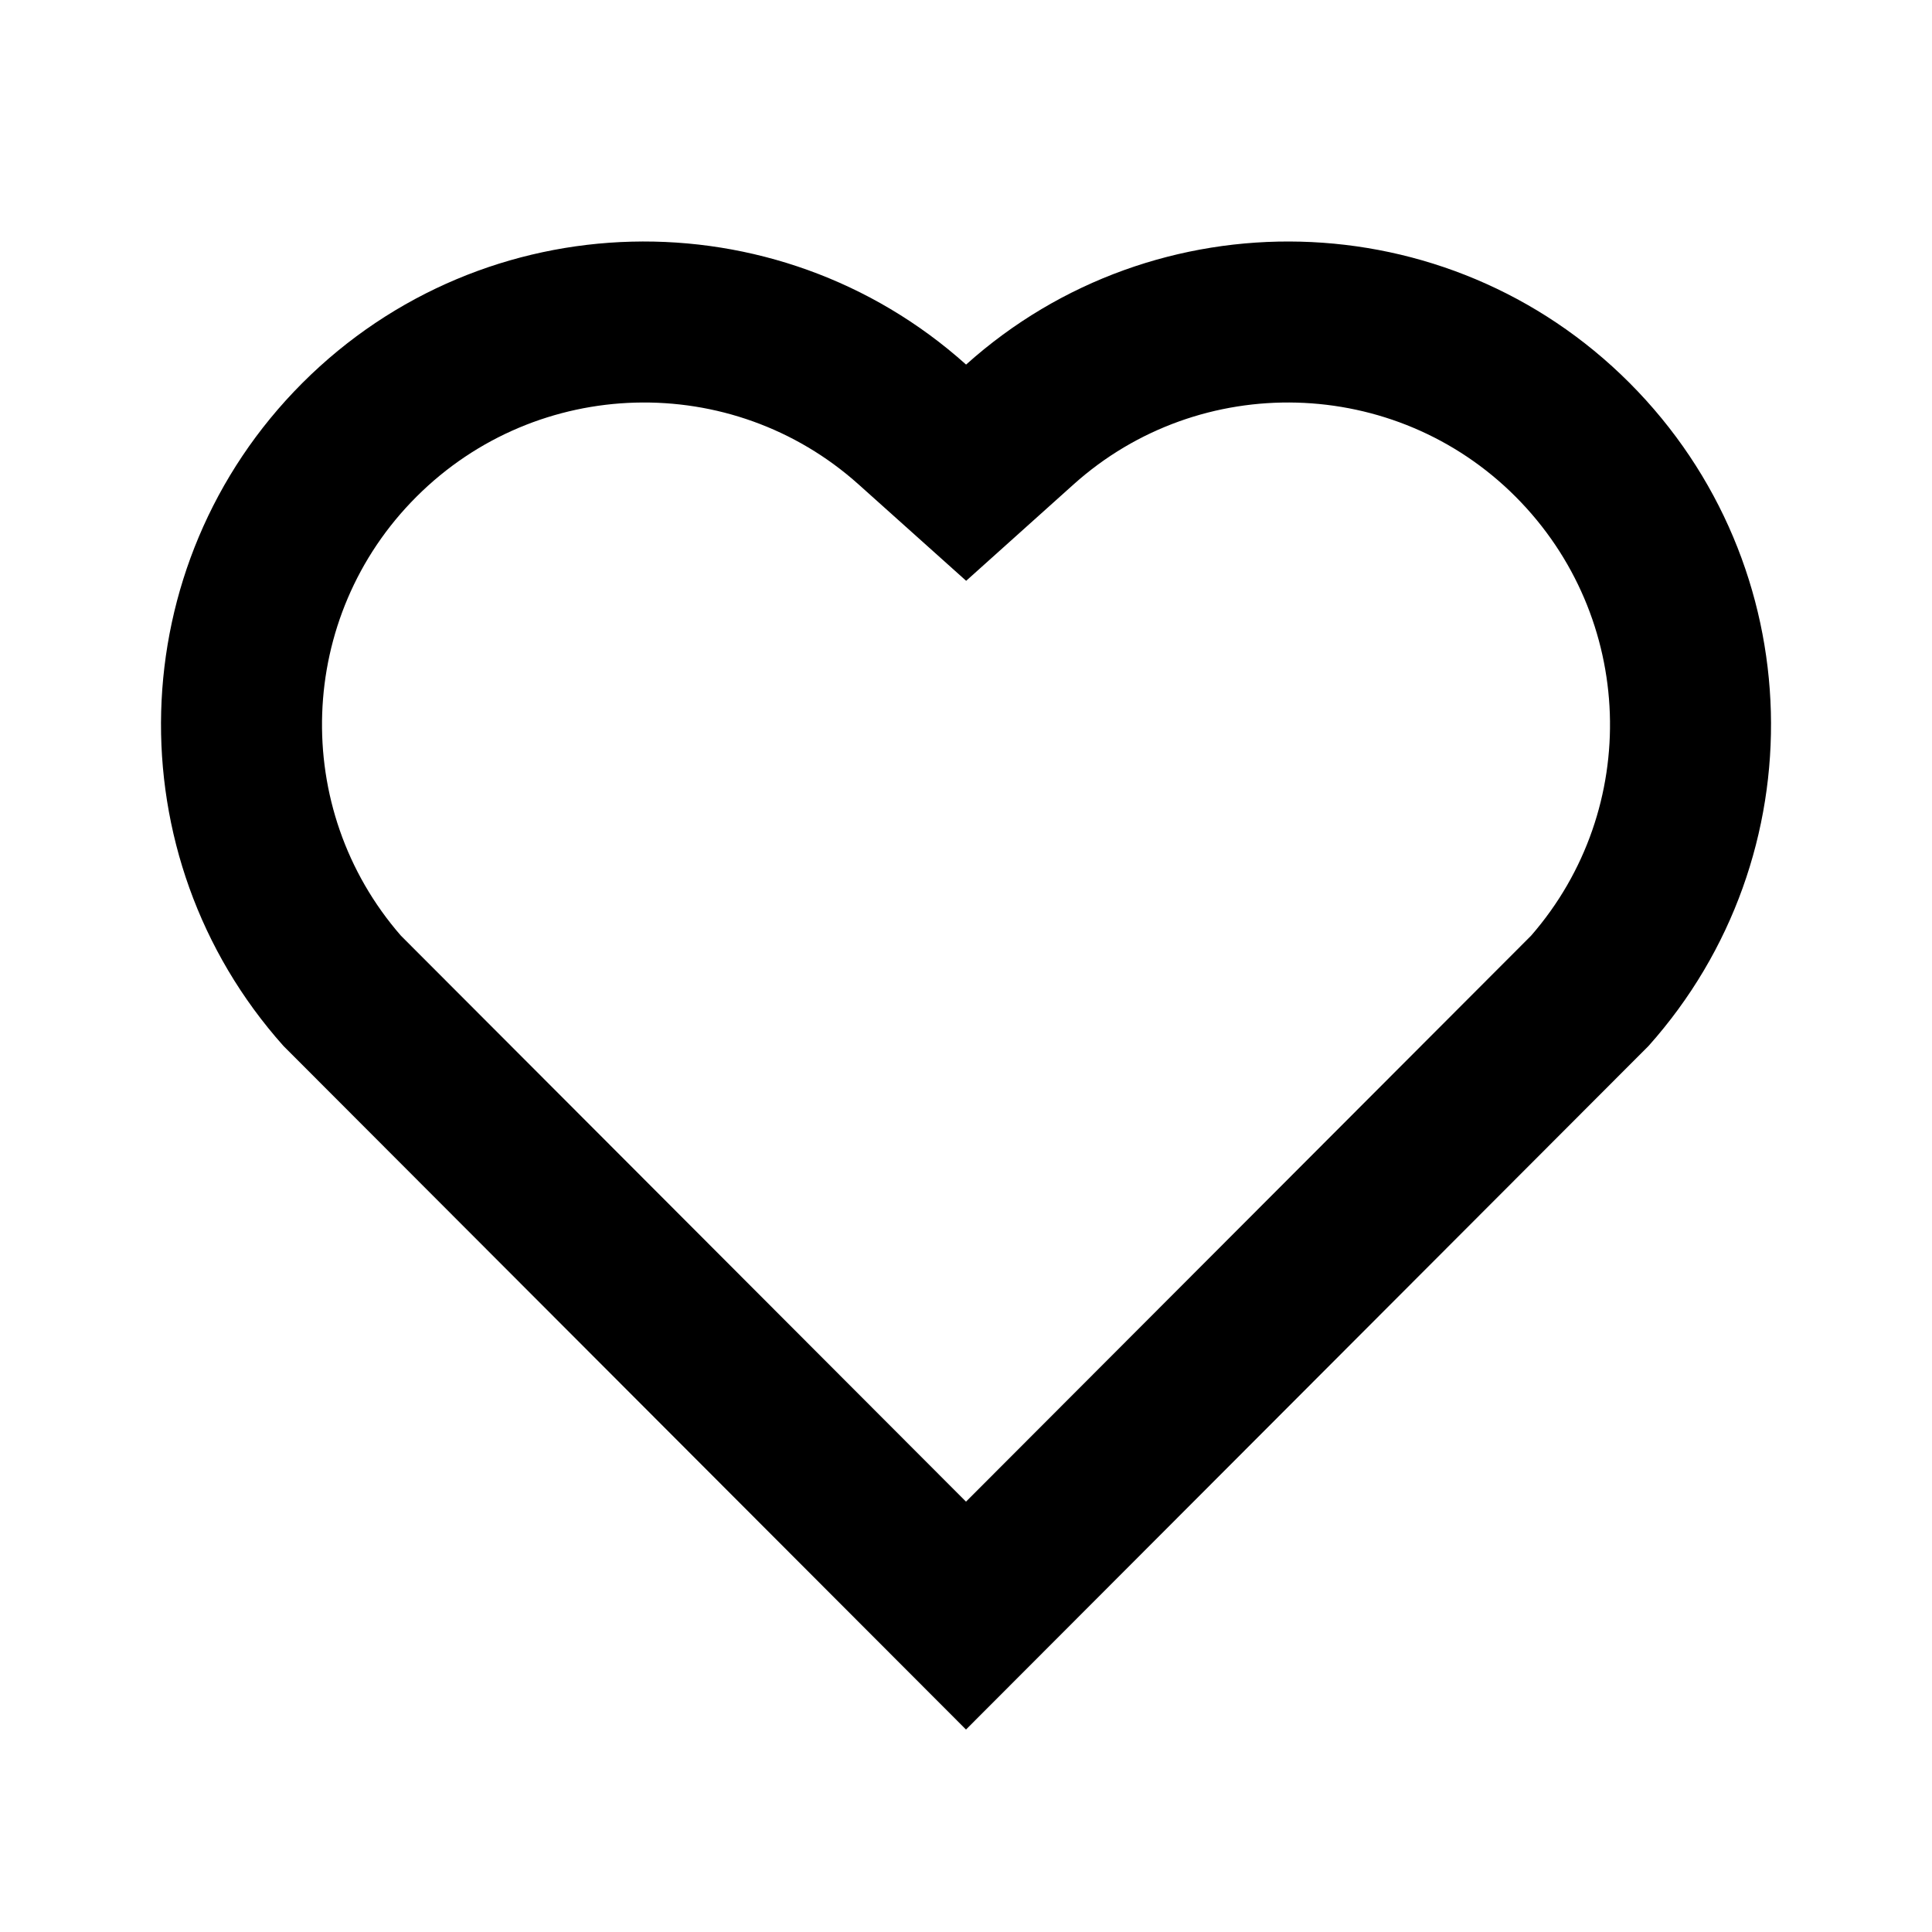
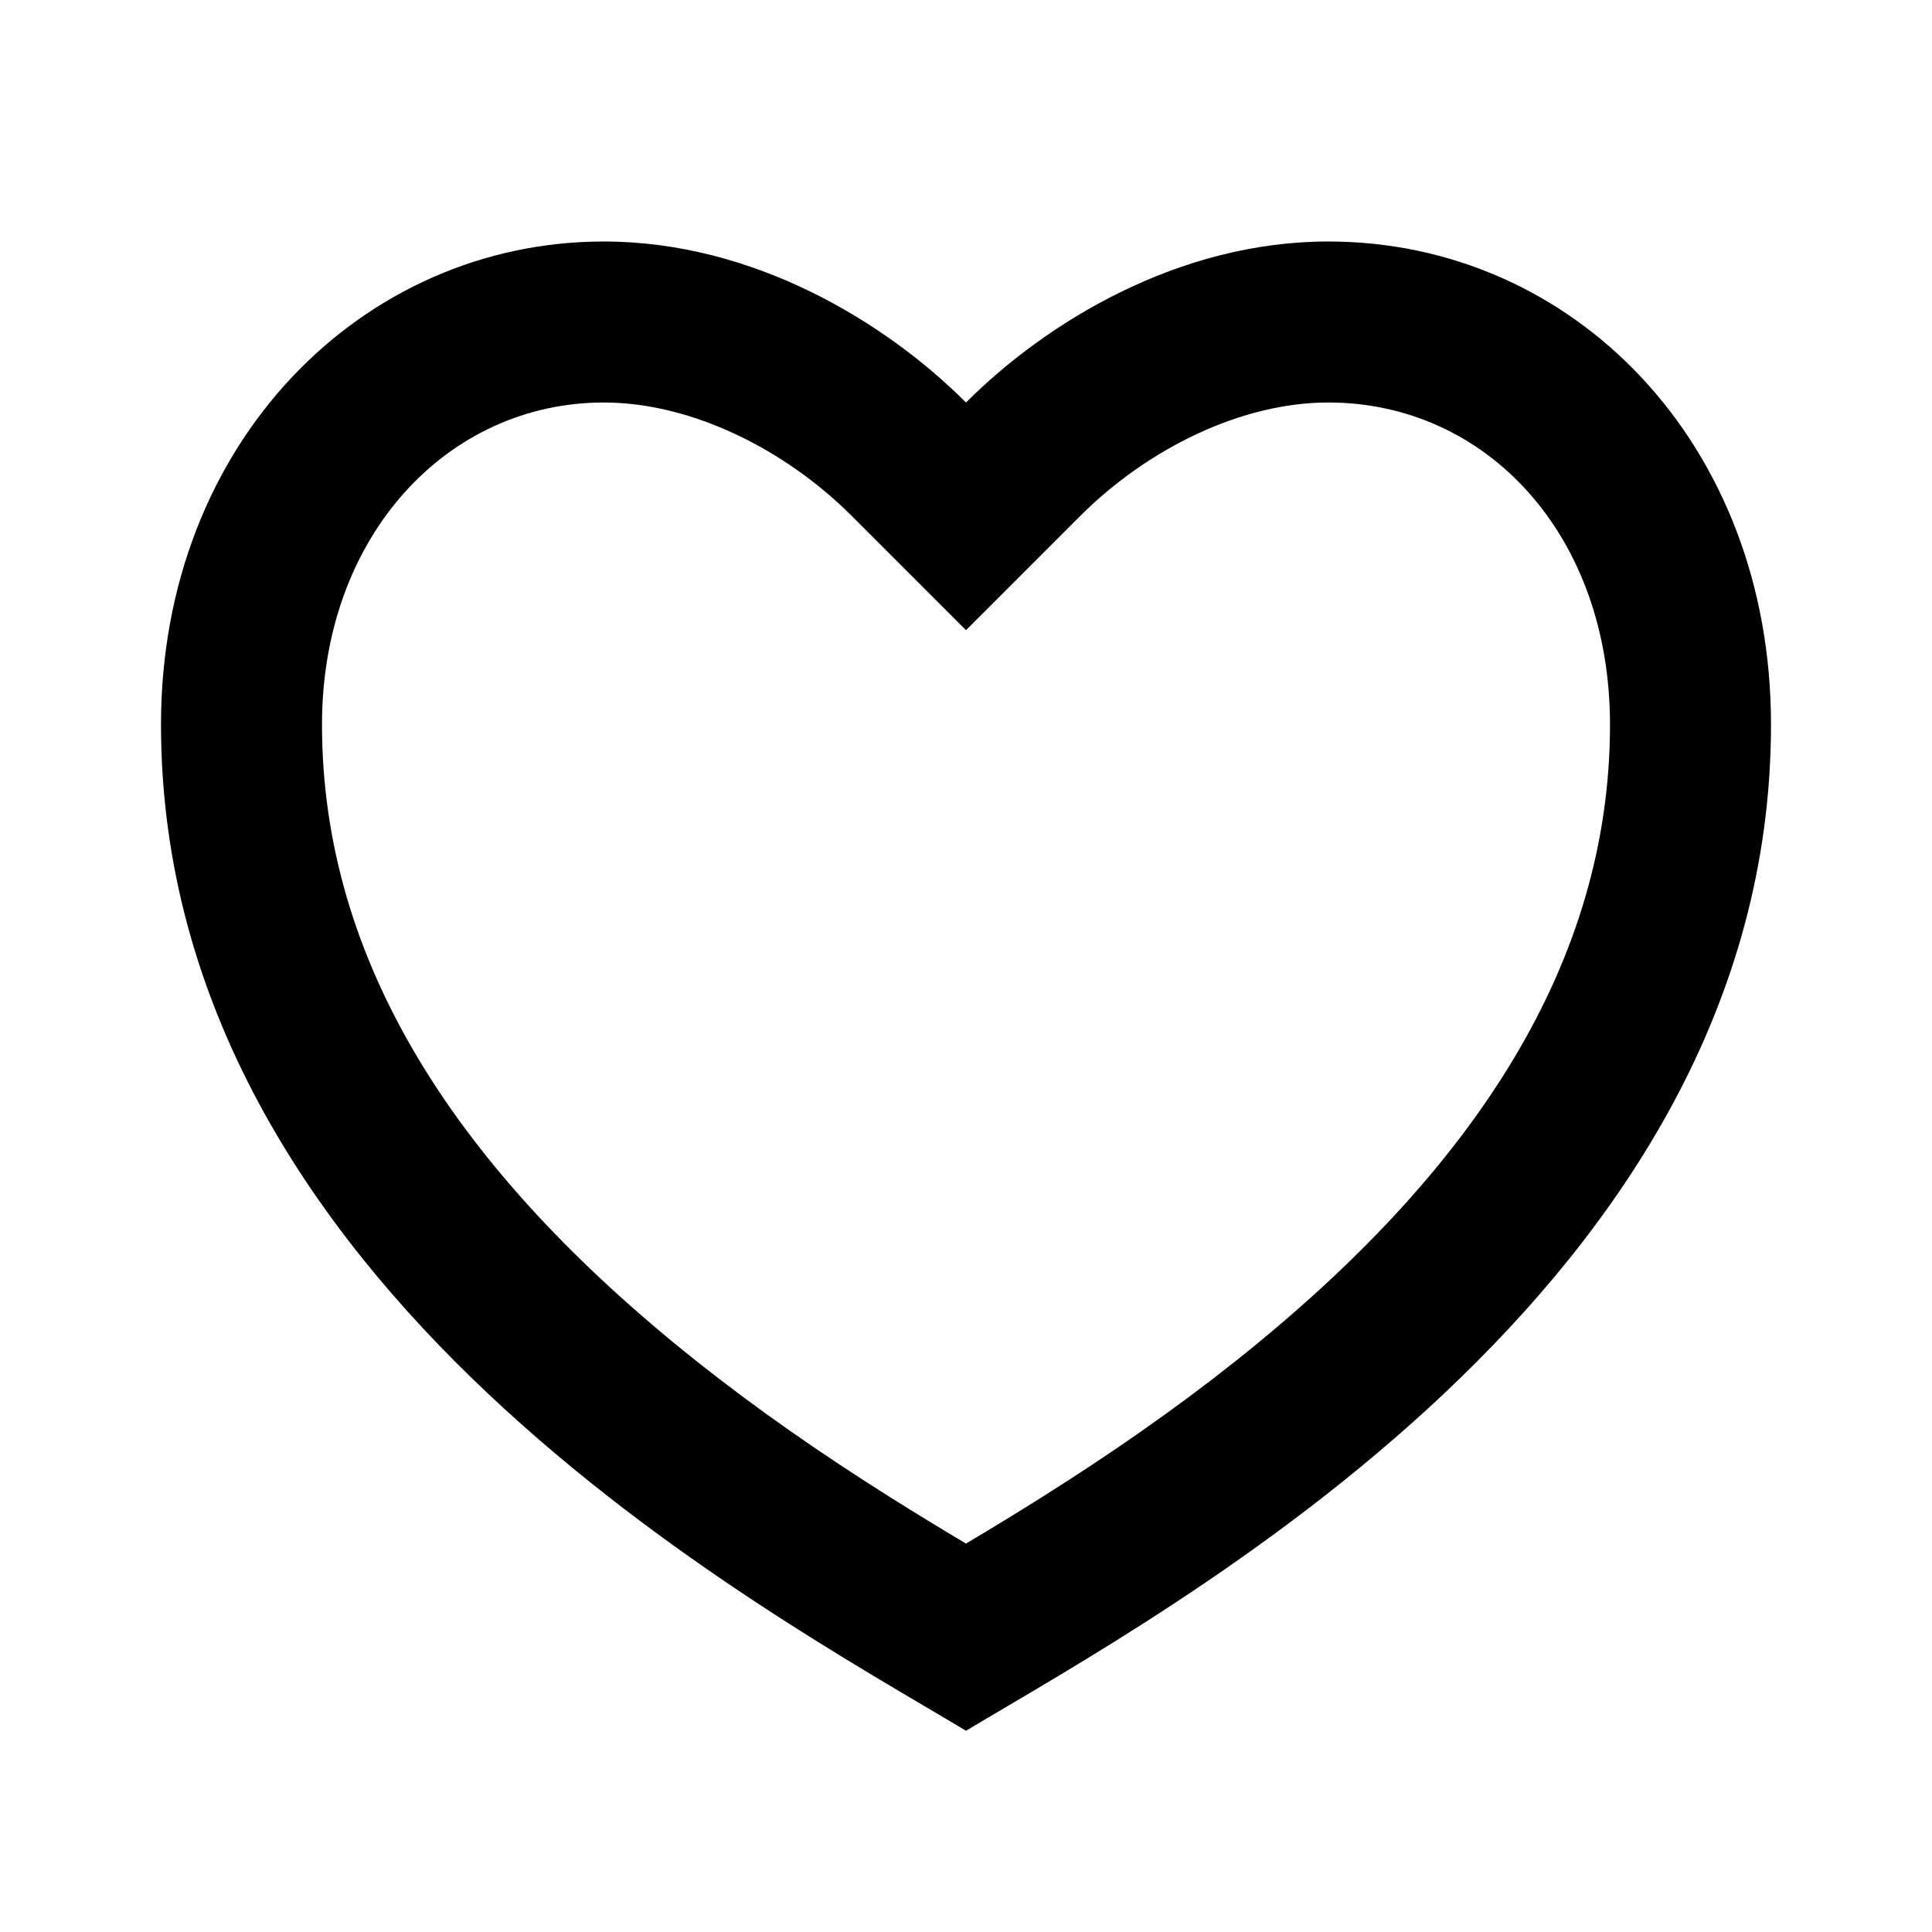
<svg xmlns="http://www.w3.org/2000/svg" viewBox="0 0 24 24" data-license="Apache License 2.0" data-source="RemixIcon" fill="currentColor">
-   <path d="M12.001 4.529C14.35 2.42 17.98 2.49 20.243 4.757C22.505 7.025 22.583 10.637 20.479 12.993L12 21.485L3.521 12.993C1.417 10.637 1.496 7.019 3.757 4.757C6.022 2.493 9.645 2.417 12.001 4.529ZM18.827 6.17C17.328 4.668 14.908 4.607 13.337 6.017L12.002 7.215L10.666 6.018C9.091 4.606 6.675 4.668 5.172 6.172C3.682 7.661 3.607 10.047 4.98 11.623L12 18.654L19.02 11.623C20.393 10.047 20.319 7.665 18.827 6.17Z" />
+   <path d="M16.5 3C19.538 3 22 5.5 22 9C22 16 14.5 20 12 21.5C9.5 20 2 16 2 9C2 5.5 4.5 3 7.5 3C9.36 3 11 4 12 5C13 4 14.64 3 16.5 3ZM12.934 18.604C13.816 18.049 14.61 17.495 15.355 16.903C18.334 14.533 20 11.944 20 9C20 6.641 18.463 5 16.5 5C15.424 5 14.259 5.569 13.414 6.414L12 7.828L10.586 6.414C9.741 5.569 8.576 5 7.5 5C5.559 5 4 6.657 4 9C4 11.944 5.666 14.533 8.645 16.903C9.39 17.495 10.184 18.049 11.066 18.604C11.365 18.792 11.661 18.973 12 19.175C12.339 18.973 12.635 18.792 12.934 18.604Z" />
</svg>
